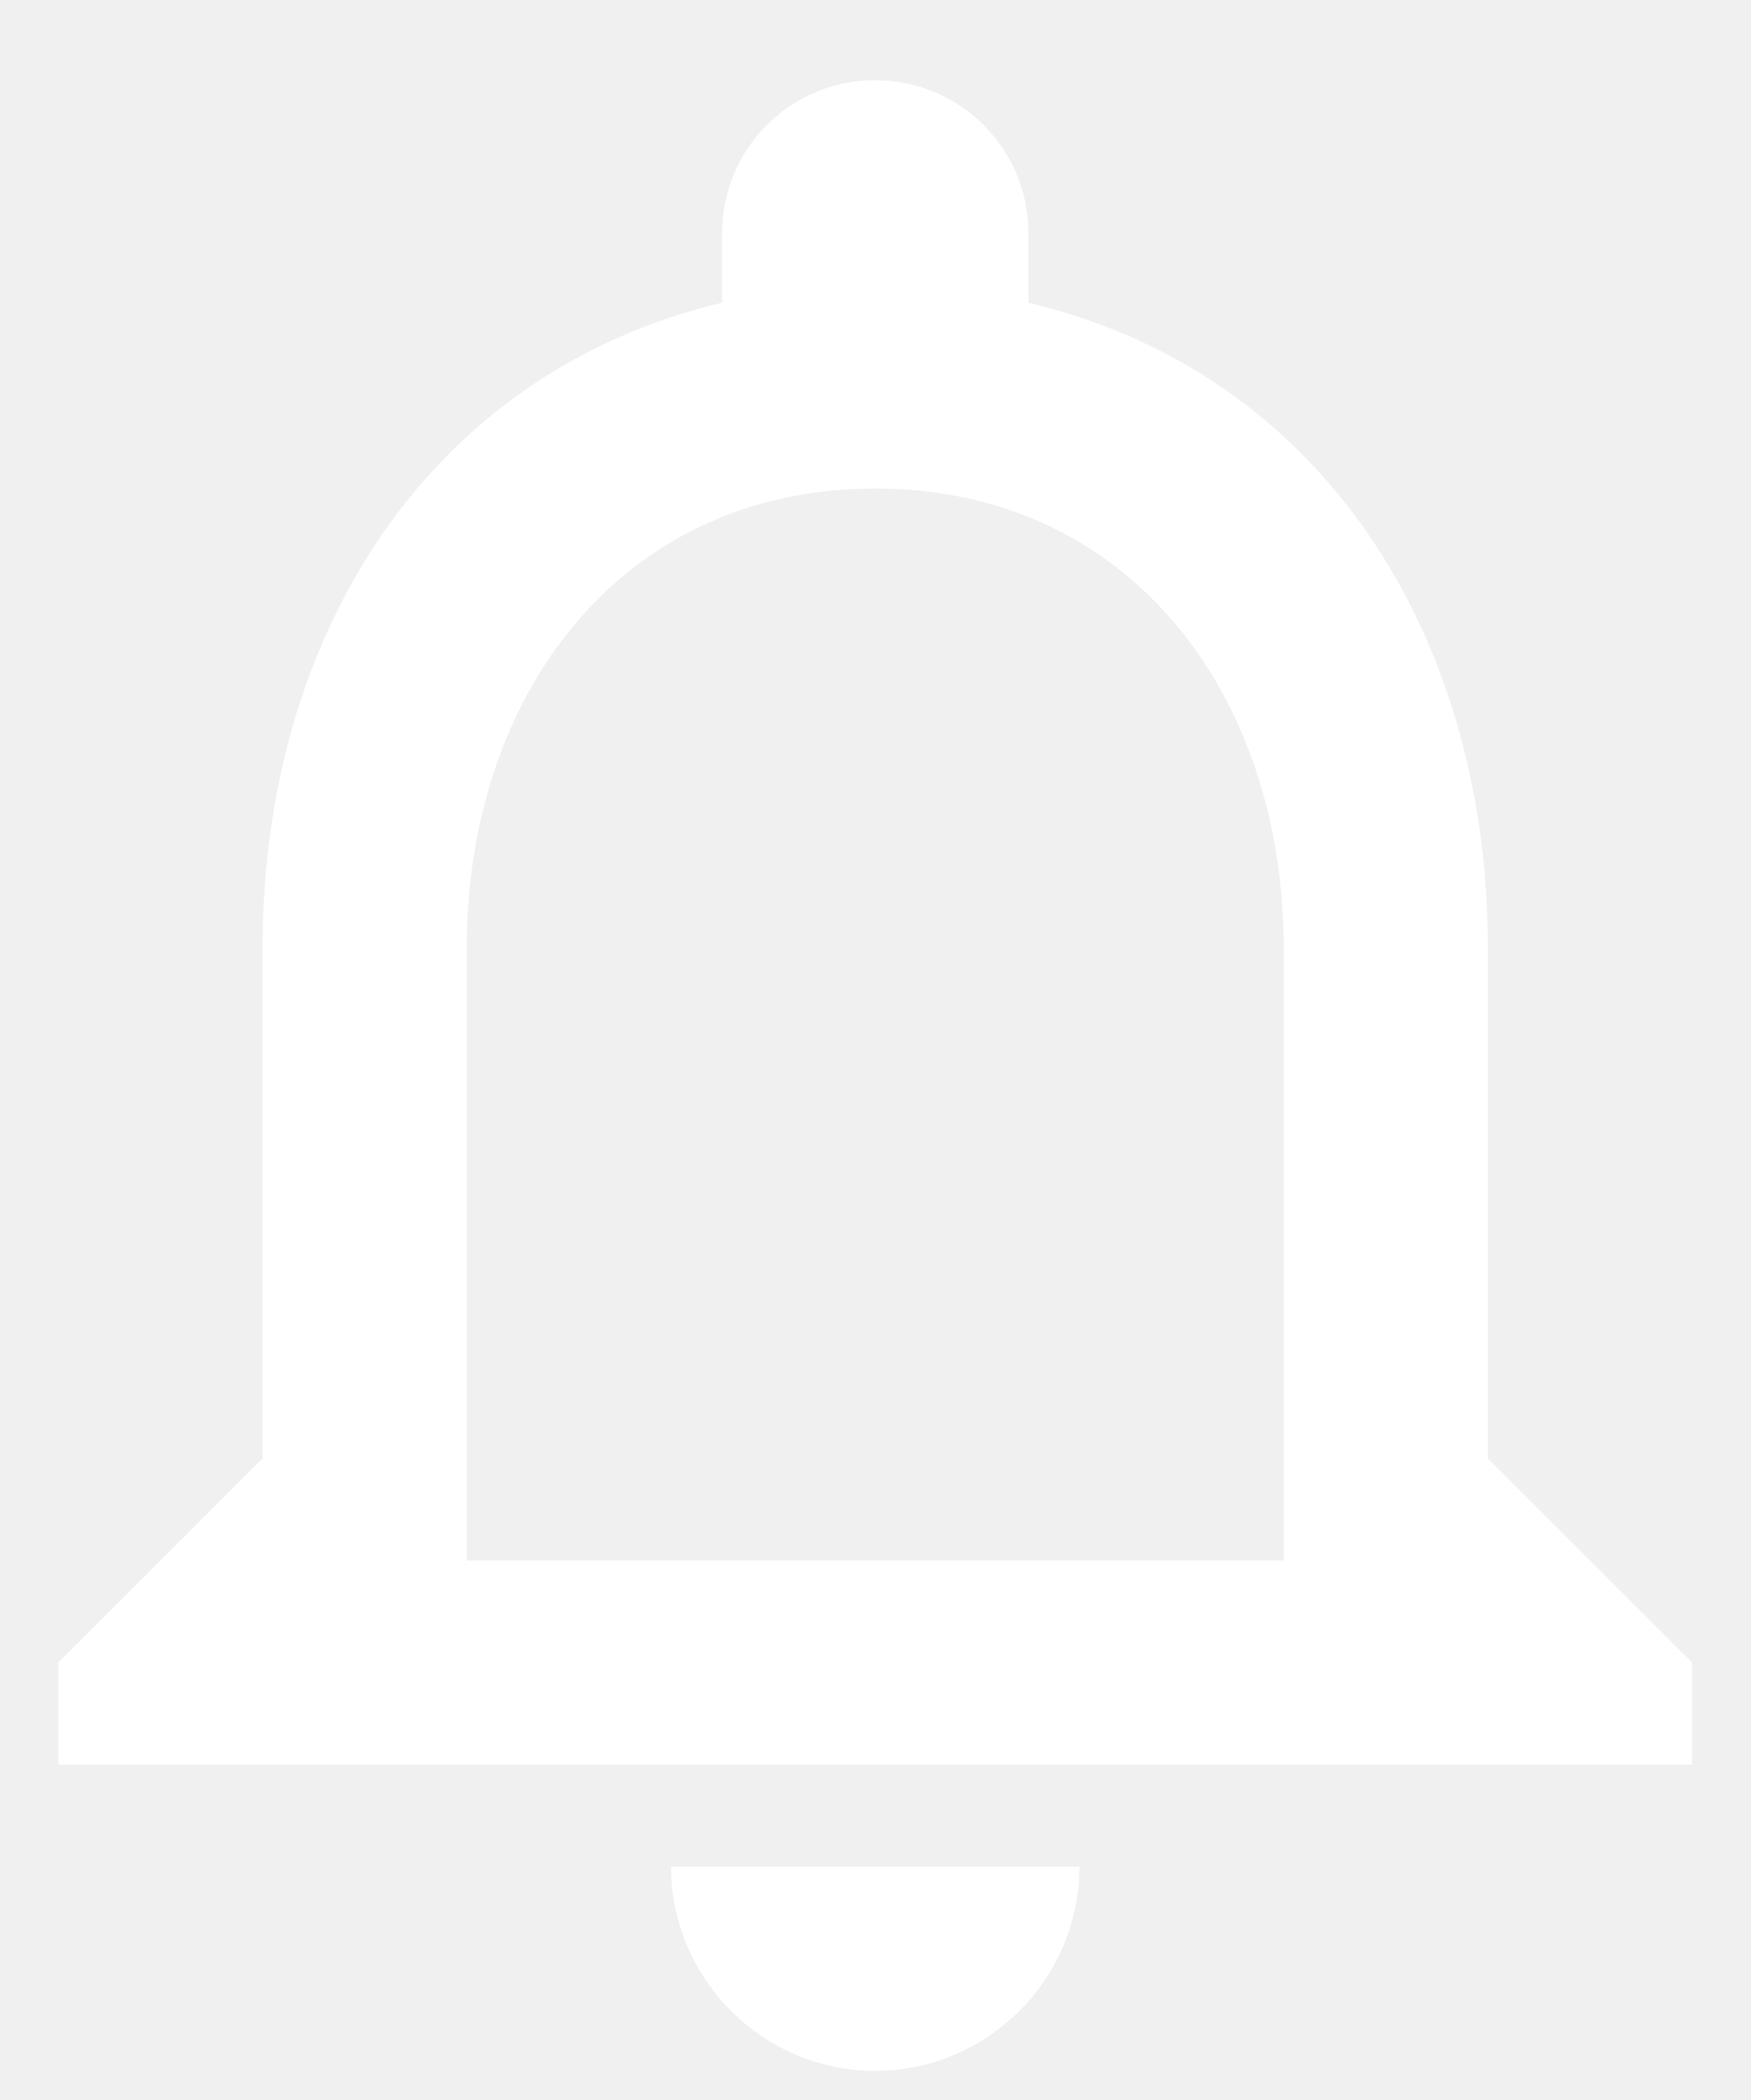
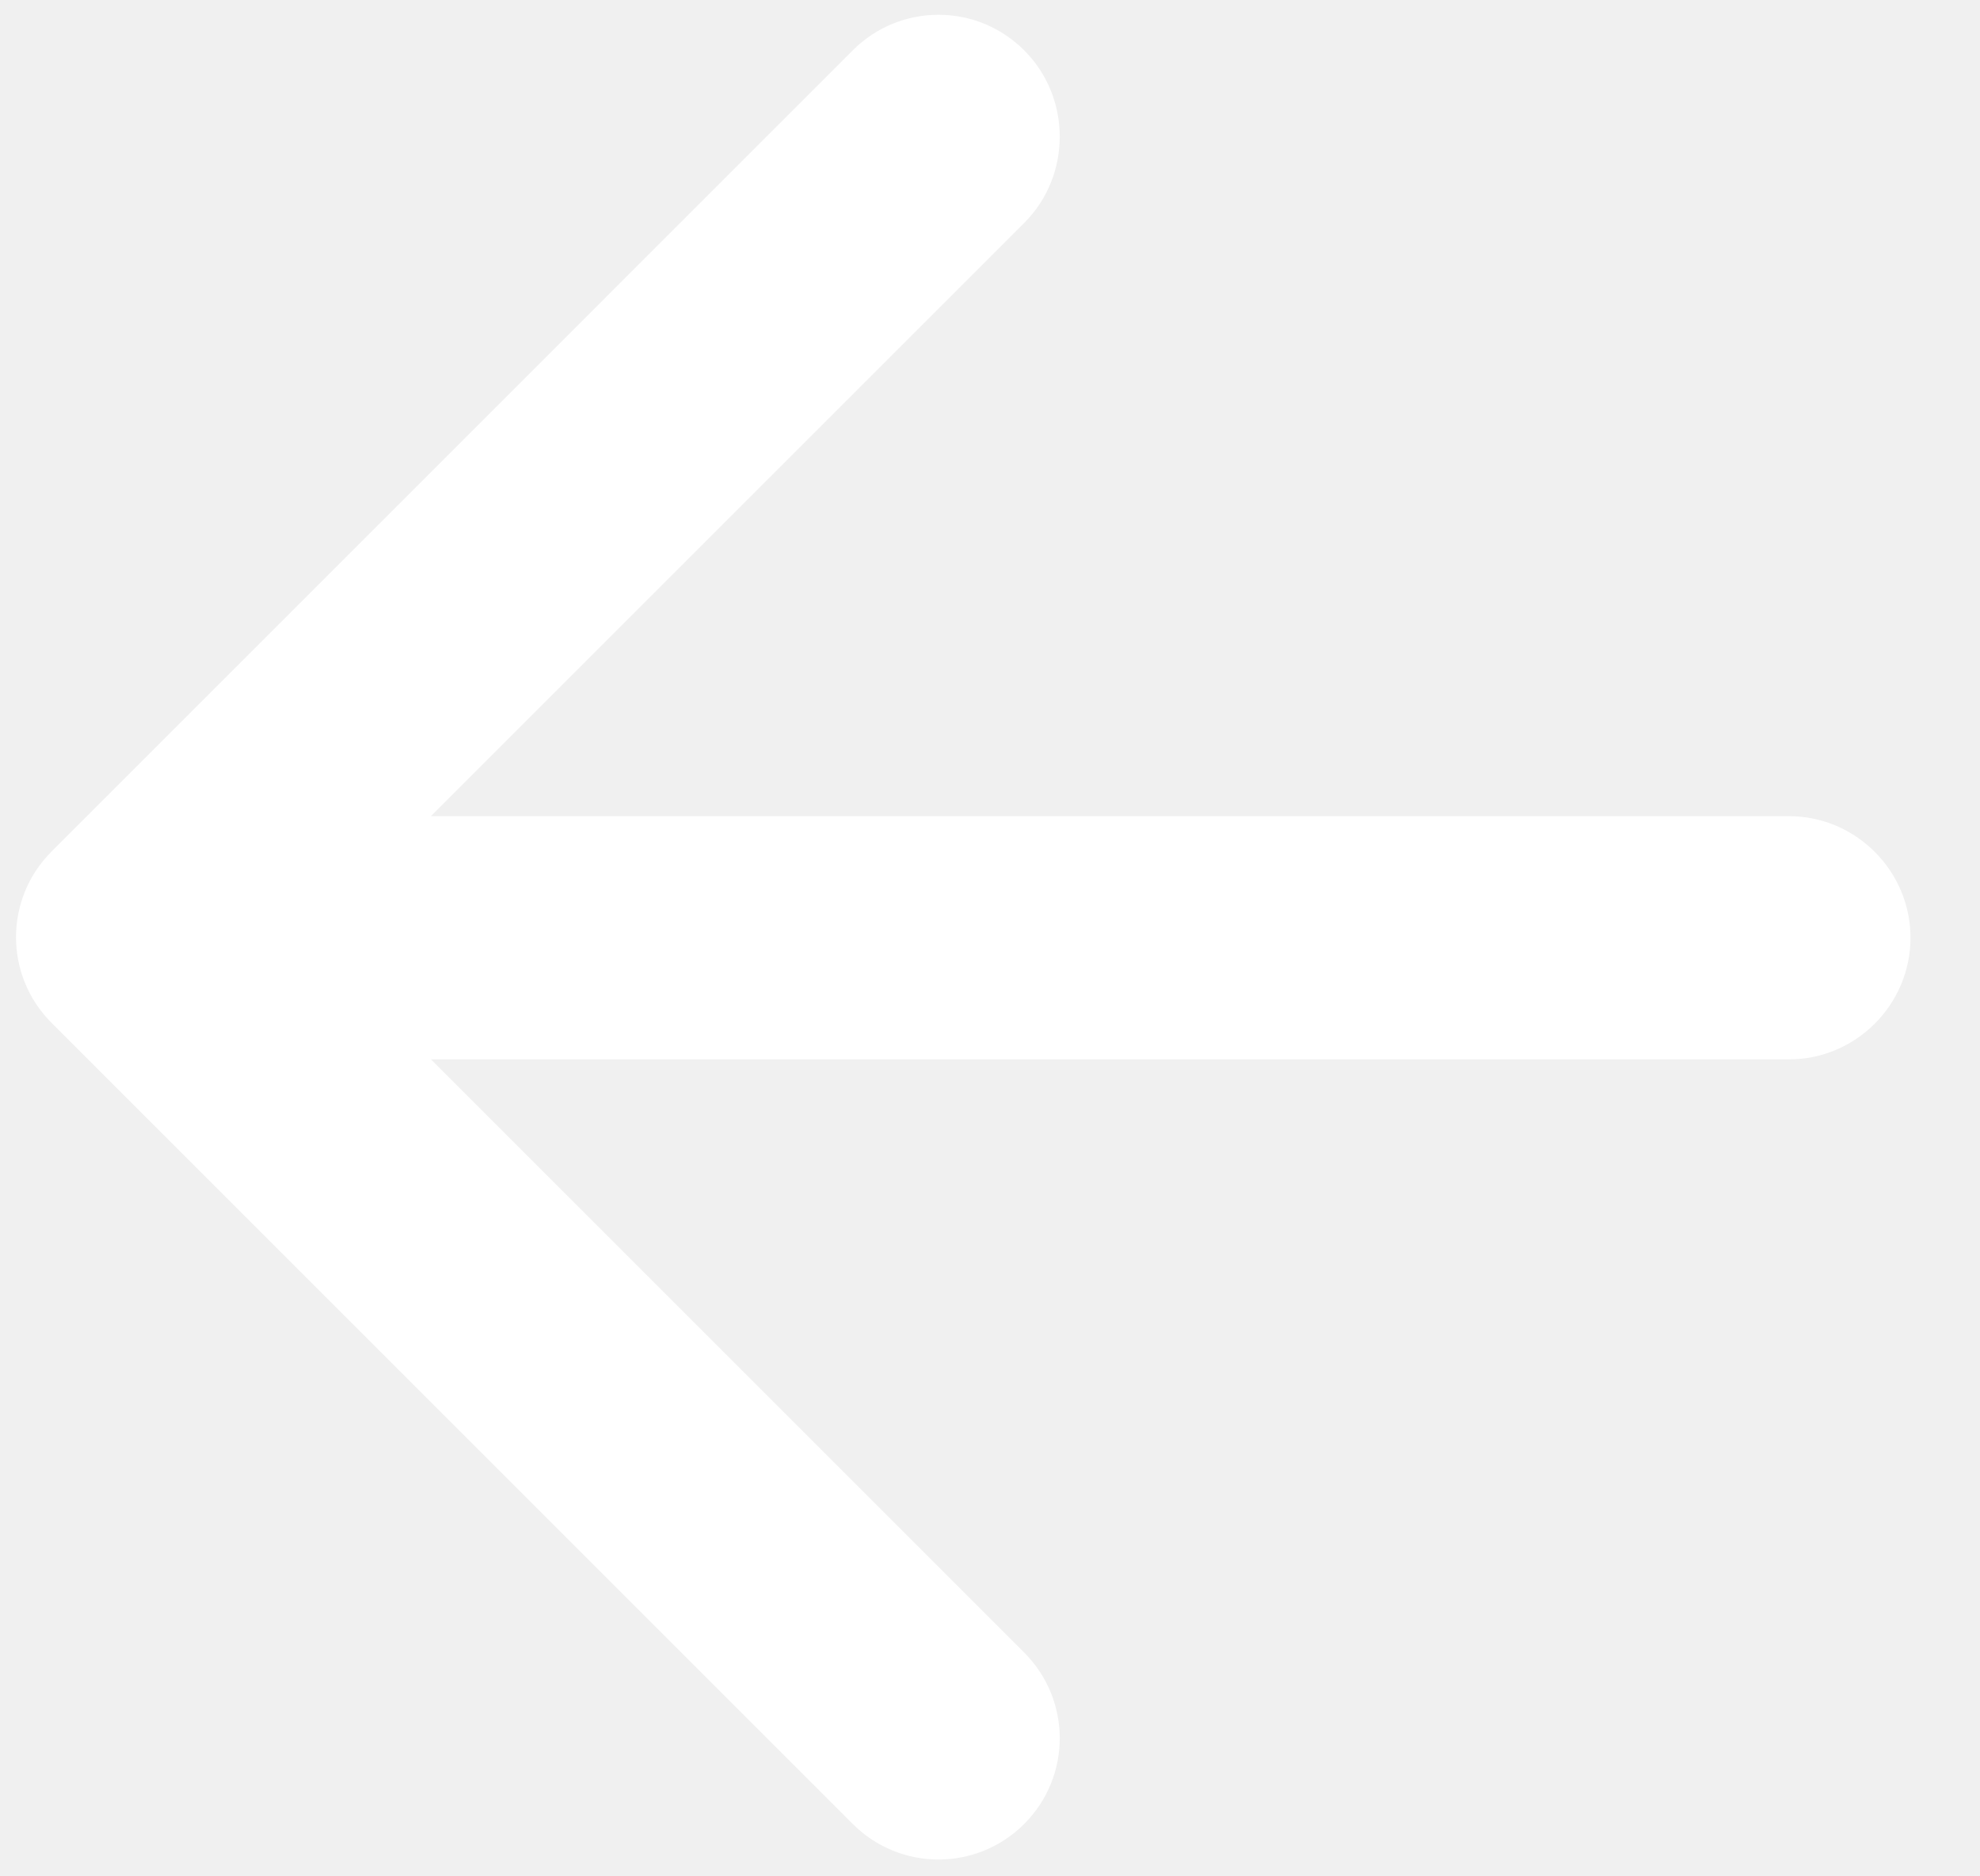
- <svg xmlns="http://www.w3.org/2000/svg" width="20" height="24" viewBox="0 0 20 24" fill="none">
-   <path d="M10 23.667C11.283 23.667 12.333 22.617 12.333 21.333H7.667C7.667 22.617 8.717 23.667 10 23.667ZM17 16.667V10.833C17 7.252 15.098 4.253 11.75 3.46V2.667C11.75 1.698 10.968 0.917 10 0.917C9.032 0.917 8.25 1.698 8.25 2.667V3.46C4.913 4.253 3 7.24 3 10.833V16.667L0.667 19V20.167H19.333V19L17 16.667ZM14.667 17.833H5.333V10.833C5.333 7.94 7.095 5.583 10 5.583C12.905 5.583 14.667 7.94 14.667 10.833V17.833Z" fill="white" />
+ <svg xmlns="http://www.w3.org/2000/svg" width="19" height="18" viewBox="0 0 19 18" fill="none">
+   <path d="M17.167 7.833H4.135L9.828 2.14C10.283 1.685 10.283 0.938 9.828 0.483C9.373 0.028 8.638 0.028 8.183 0.483L0.495 8.172C0.04 8.627 0.04 9.362 0.495 9.817L8.183 17.505C8.638 17.96 9.373 17.96 9.828 17.505C10.283 17.05 10.283 16.315 9.828 15.86L4.135 10.167H17.167C17.808 10.167 18.333 9.642 18.333 9C18.333 8.358 17.808 7.833 17.167 7.833Z" fill="white" />
</svg>
